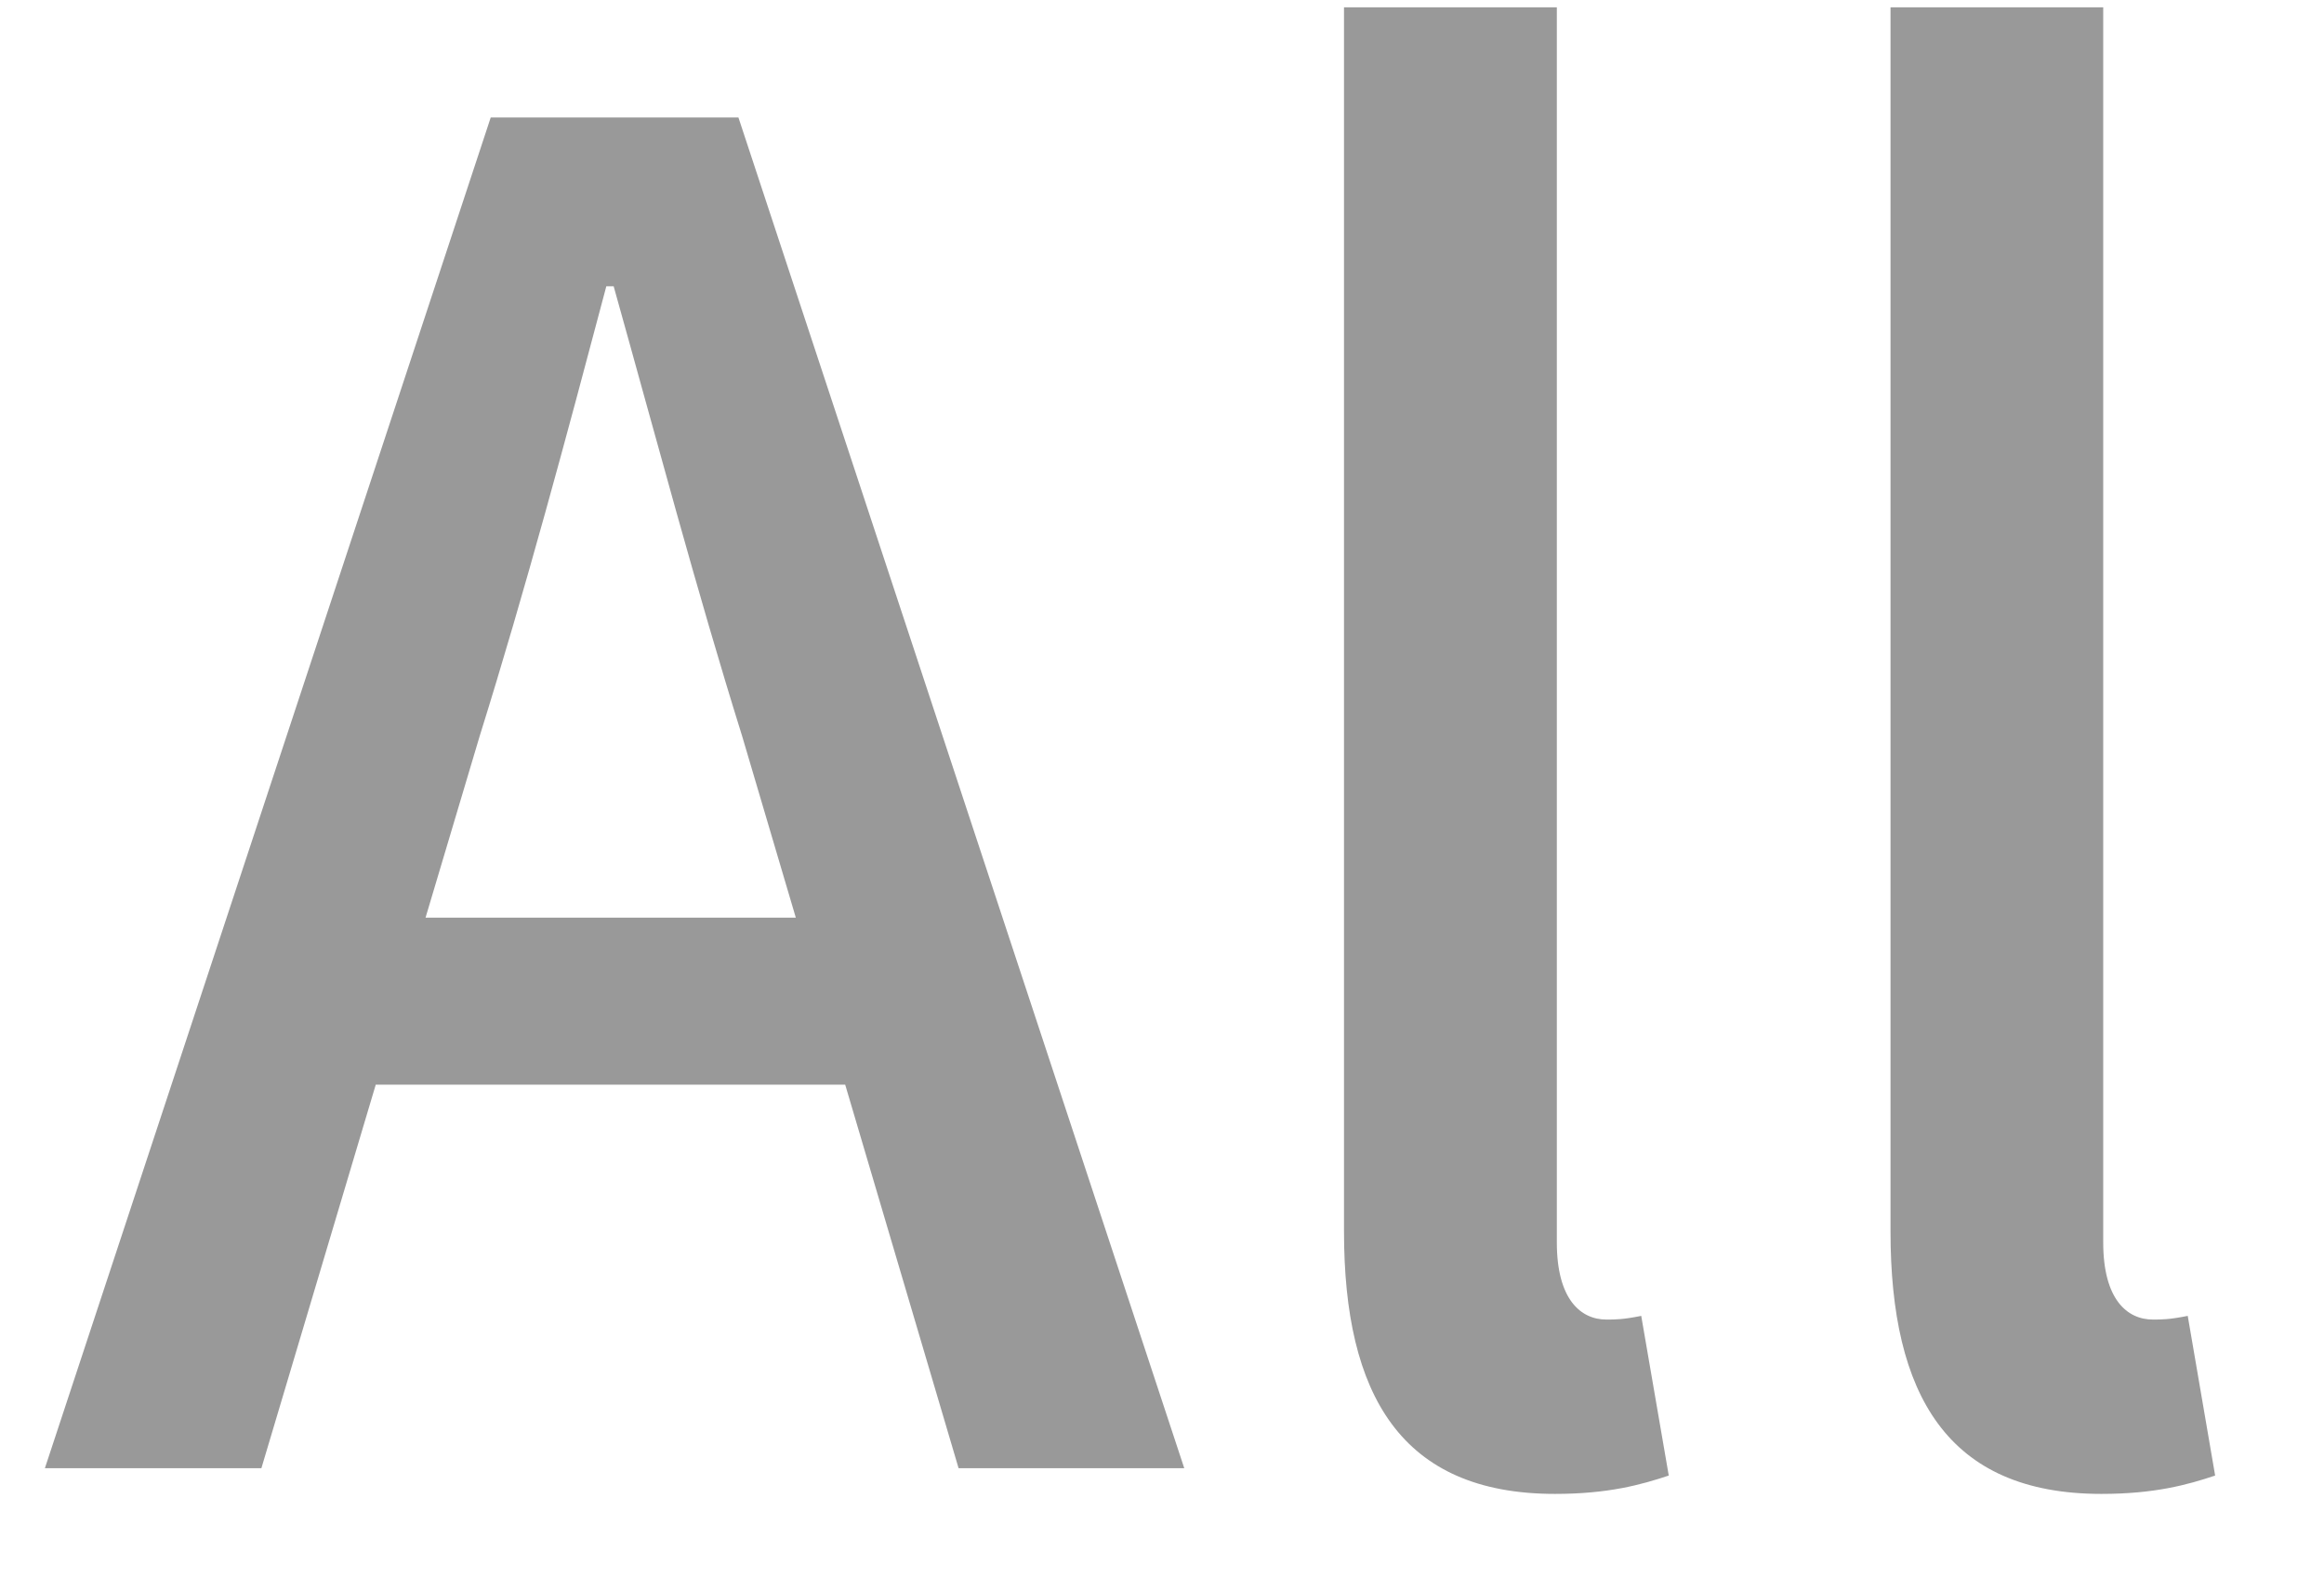
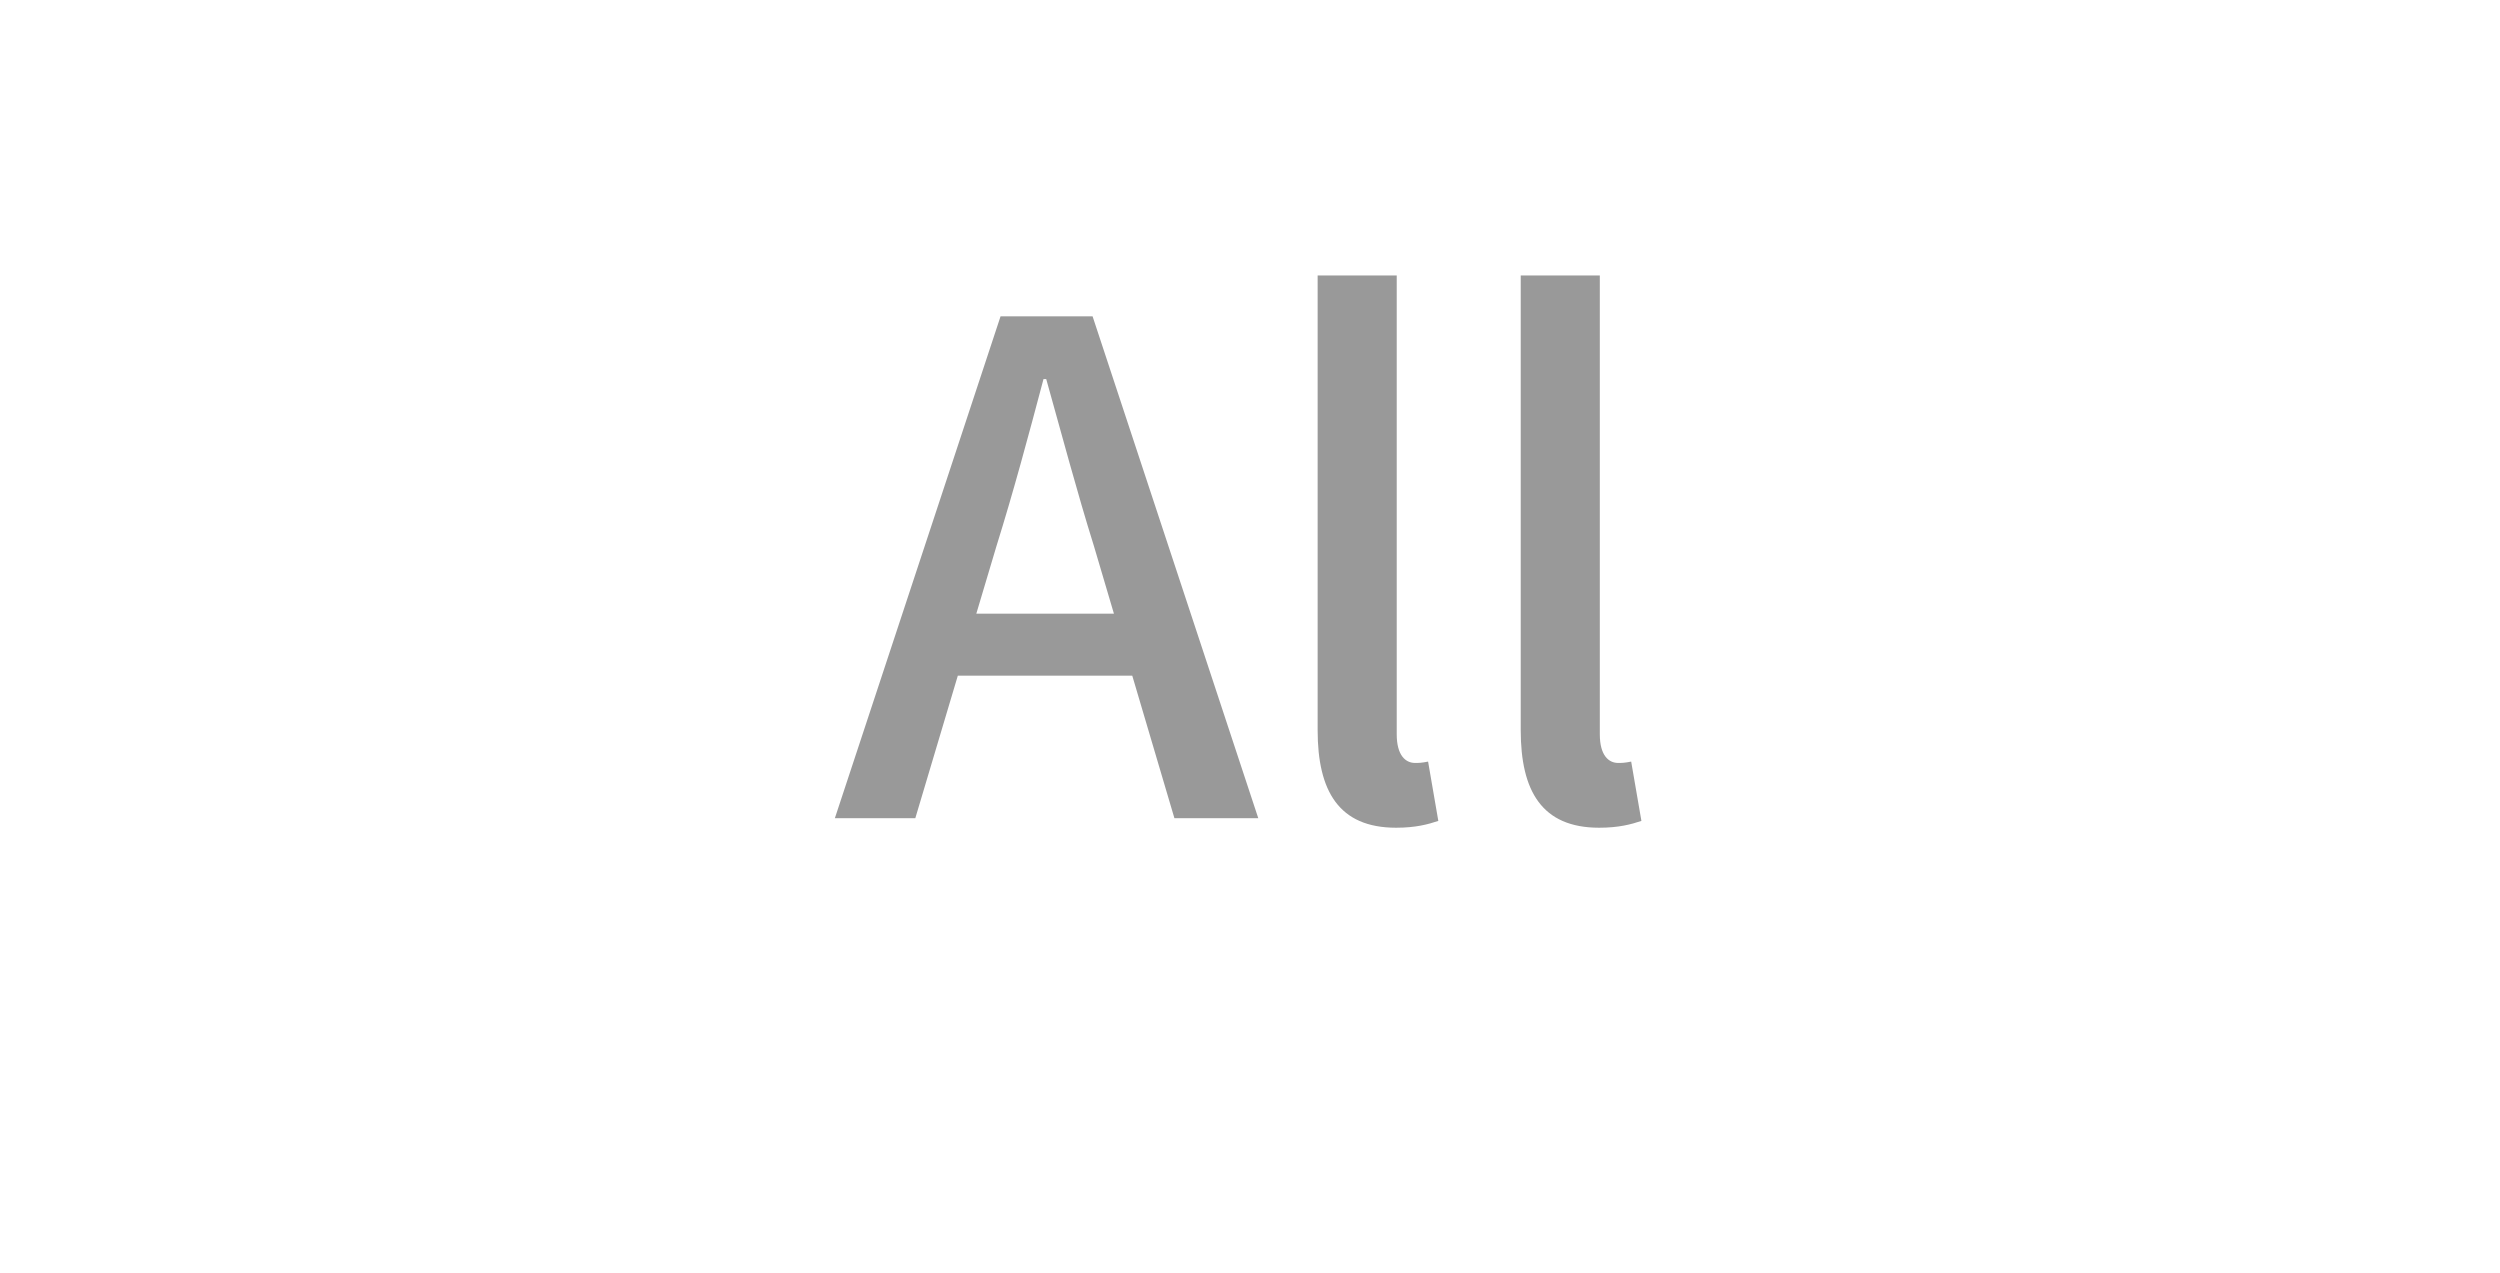
- <svg xmlns="http://www.w3.org/2000/svg" width="19" height="13" viewBox="0 0 19 13" fill="none">
-   <path d="M0.367 12H2.137L3.922 6.015C4.297 4.815 4.627 3.585 4.957 2.34H5.017C5.362 3.57 5.692 4.815 6.067 6.015L7.837 12H9.682L6.037 0.96H4.012L0.367 12ZM2.422 8.865H7.582V7.5H2.422V8.865ZM12.713 12.21C13.148 12.21 13.418 12.135 13.643 12.06L13.418 10.755C13.268 10.785 13.208 10.785 13.133 10.785C12.923 10.785 12.728 10.62 12.728 10.155V0.06H10.988V10.065C10.988 11.4 11.453 12.21 12.713 12.21ZM17.18 12.21C17.616 12.21 17.886 12.135 18.11 12.06L17.886 10.755C17.735 10.785 17.675 10.785 17.601 10.785C17.39 10.785 17.195 10.62 17.195 10.155V0.06H15.456V10.065C15.456 11.4 15.921 12.21 17.18 12.21Z" fill="#999999" />
+ <svg xmlns="http://www.w3.org/2000/svg" width="55" height="28" viewBox="0 0 55 28" fill="none">
+   <path d="M18.367 18H20.137L21.922 12.015C22.297 10.815 22.627 9.585 22.957 8.34H23.017C23.362 9.57 23.692 10.815 24.067 12.015L25.837 18H27.682L24.037 6.96H22.012L18.367 18ZM20.422 14.865H25.582V13.5H20.422V14.865ZM30.713 18.21C31.148 18.21 31.418 18.135 31.643 18.06L31.418 16.755C31.268 16.785 31.208 16.785 31.133 16.785C30.923 16.785 30.728 16.62 30.728 16.155V6.06H28.988V16.065C28.988 17.4 29.453 18.21 30.713 18.21ZM35.181 18.21C35.615 18.21 35.886 18.135 36.111 18.06L35.886 16.755C35.736 16.785 35.675 16.785 35.6 16.785C35.391 16.785 35.196 16.62 35.196 16.155V6.06H33.456V16.065C33.456 17.4 33.92 18.21 35.181 18.21Z" fill="#999999" />
</svg>
